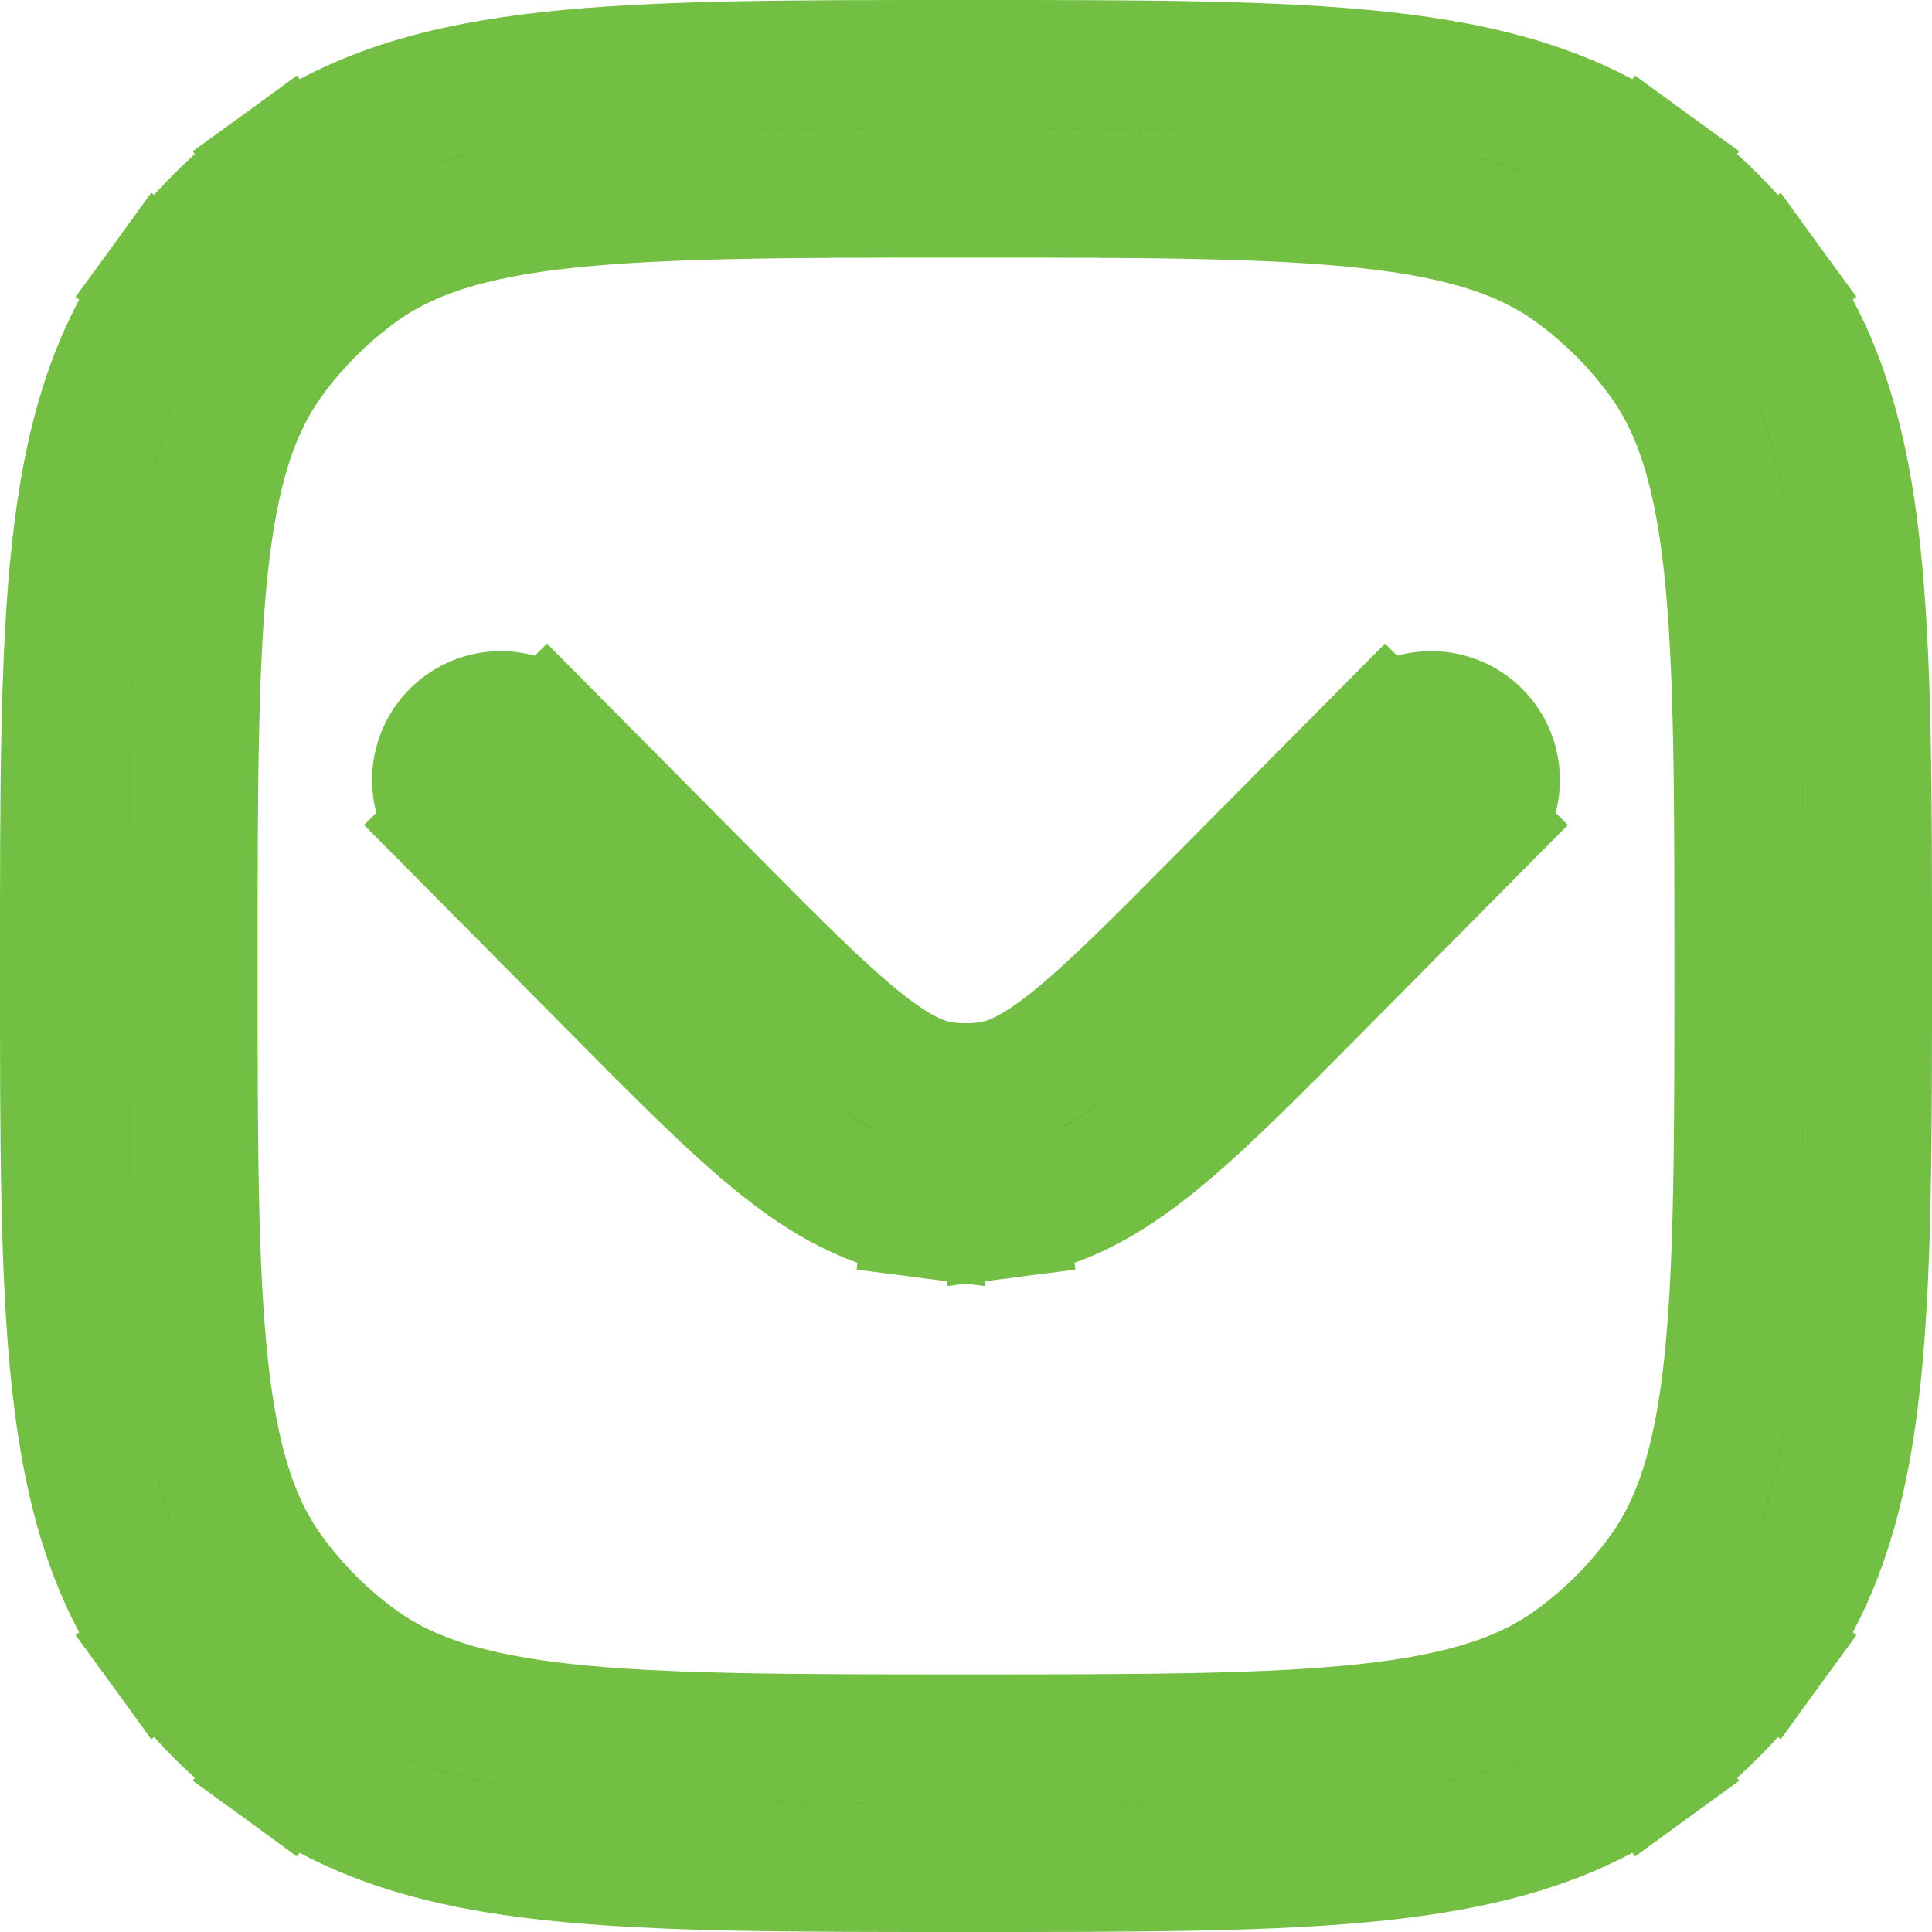
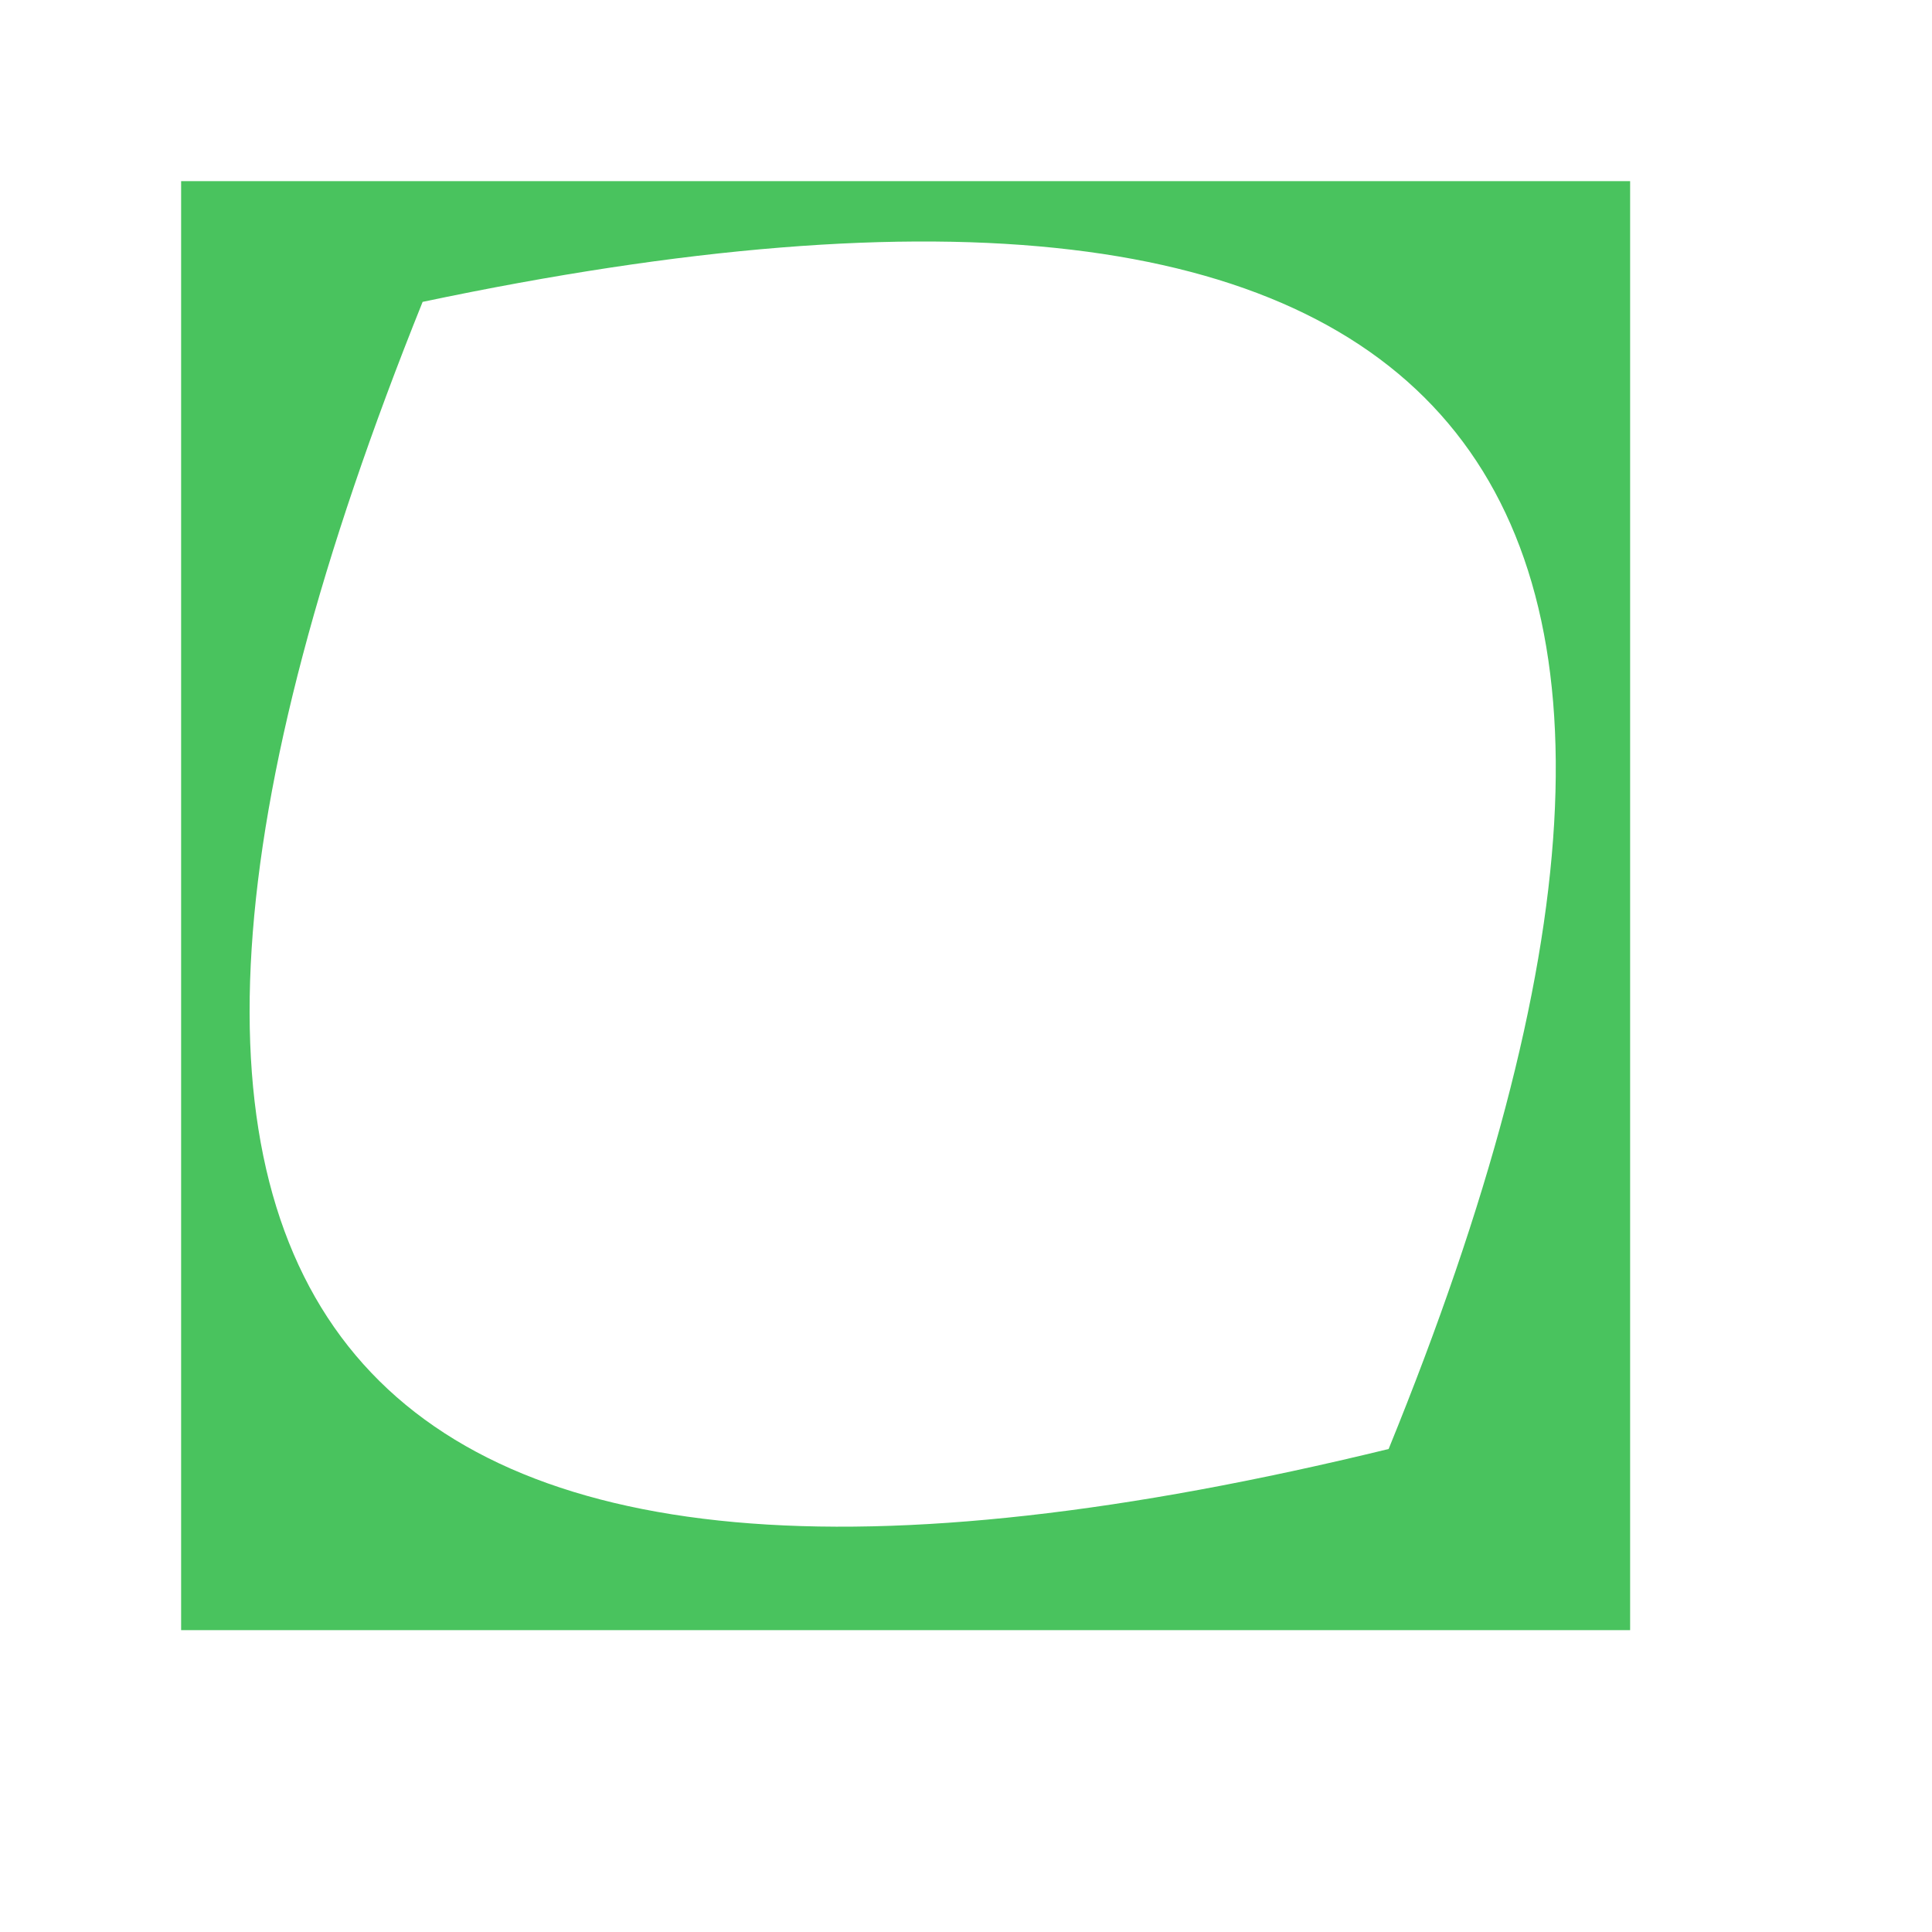
- <svg xmlns="http://www.w3.org/2000/svg" width="15" height="15" viewBox="0 0 15 15">
-   <path d="M2.489 13.31L2.782 12.906L2.489 13.31ZM1.69 12.511L2.094 12.218L1.69 12.511ZM13.31 12.511L12.906 12.218L13.31 12.511ZM12.511 13.31L12.218 12.906L12.511 13.31ZM12.511 1.69L12.218 2.094L12.511 1.69ZM13.31 2.489L12.906 2.782L13.31 2.489ZM2.489 1.69L2.782 2.094L2.489 1.69ZM1.69 2.489L2.094 2.782L1.69 2.489ZM11.466 6.408C11.661 6.211 11.659 5.895 11.463 5.7C11.267 5.506 10.95 5.507 10.756 5.704L11.466 6.408ZM9.849 7.329L9.494 6.977L9.849 7.329ZM5.151 7.329L4.796 7.681L5.151 7.329ZM4.244 5.704C4.05 5.507 3.733 5.506 3.537 5.7C3.341 5.895 3.339 6.211 3.534 6.408L4.244 5.704ZM7.726 8.93L7.79 9.426H7.79L7.726 8.93ZM7.274 8.93L7.21 9.426H7.21L7.274 8.93ZM7.5 13.5C6.135 13.5 5.151 13.499 4.389 13.417C3.635 13.335 3.158 13.178 2.782 12.906L2.195 13.715C2.769 14.132 3.443 14.32 4.281 14.411C5.11 14.501 6.157 14.5 7.5 14.5V13.5ZM0.5 7.5C0.5 8.843 0.499 9.89 0.589 10.719C0.68 11.557 0.868 12.231 1.285 12.805L2.094 12.218C1.822 11.842 1.665 11.365 1.583 10.611C1.501 9.849 1.5 8.865 1.5 7.5H0.5ZM2.782 12.906C2.518 12.714 2.286 12.482 2.094 12.218L1.285 12.805C1.539 13.154 1.846 13.461 2.195 13.715L2.782 12.906ZM13.5 7.5C13.5 8.865 13.499 9.849 13.417 10.611C13.335 11.365 13.178 11.842 12.906 12.218L13.715 12.805C14.132 12.231 14.32 11.557 14.411 10.719C14.501 9.89 14.5 8.843 14.5 7.5H13.5ZM7.5 14.5C8.843 14.5 9.89 14.501 10.719 14.411C11.557 14.32 12.231 14.132 12.805 13.715L12.218 12.906C11.842 13.178 11.365 13.335 10.611 13.417C9.849 13.499 8.865 13.5 7.5 13.5V14.5ZM12.906 12.218C12.714 12.482 12.482 12.714 12.218 12.906L12.805 13.715C13.154 13.461 13.461 13.154 13.715 12.805L12.906 12.218ZM7.5 1.5C8.865 1.5 9.849 1.501 10.611 1.583C11.365 1.665 11.842 1.822 12.218 2.094L12.805 1.285C12.231 0.868 11.557 0.68 10.719 0.589C9.89 0.499 8.843 0.5 7.5 0.5V1.5ZM14.5 7.5C14.5 6.157 14.501 5.11 14.411 4.281C14.32 3.443 14.132 2.769 13.715 2.195L12.906 2.782C13.178 3.158 13.335 3.635 13.417 4.389C13.499 5.151 13.5 6.135 13.5 7.5H14.5ZM12.218 2.094C12.482 2.286 12.714 2.518 12.906 2.782L13.715 2.195C13.461 1.846 13.154 1.539 12.805 1.285L12.218 2.094ZM7.5 0.5C6.157 0.5 5.11 0.499 4.281 0.589C3.443 0.68 2.769 0.868 2.195 1.285L2.782 2.094C3.158 1.822 3.635 1.665 4.389 1.583C5.151 1.501 6.135 1.5 7.5 1.5V0.5ZM1.5 7.5C1.5 6.135 1.501 5.151 1.583 4.389C1.665 3.635 1.822 3.158 2.094 2.782L1.285 2.195C0.868 2.769 0.68 3.443 0.589 4.281C0.499 5.11 0.5 6.157 0.5 7.5H1.5ZM2.195 1.285C1.846 1.539 1.539 1.846 1.285 2.195L2.094 2.782C2.286 2.518 2.518 2.286 2.782 2.094L2.195 1.285ZM10.756 5.704L9.494 6.977L10.204 7.681L11.466 6.408L10.756 5.704ZM5.506 6.977L4.244 5.704L3.534 6.408L4.796 7.681L5.506 6.977ZM9.494 6.977C8.983 7.493 8.628 7.849 8.327 8.091C8.034 8.326 7.841 8.411 7.663 8.434L7.79 9.426C8.225 9.371 8.59 9.163 8.953 8.871C9.309 8.585 9.709 8.18 10.204 7.681L9.494 6.977ZM4.796 7.681C5.291 8.18 5.691 8.585 6.047 8.871C6.41 9.163 6.775 9.371 7.21 9.426L7.337 8.434C7.159 8.411 6.966 8.326 6.673 8.091C6.372 7.849 6.017 7.493 5.506 6.977L4.796 7.681ZM7.663 8.434C7.555 8.448 7.445 8.448 7.337 8.434L7.21 9.426C7.403 9.451 7.597 9.451 7.79 9.426L7.663 8.434Z" stroke="#72BF44" />
+ <svg xmlns="http://www.w3.org/2000/svg" version="1.1" width="16px" height="16px" style="shape-rendering:geometricPrecision; text-rendering:geometricPrecision; image-rendering:optimizeQuality; fill-rule:evenodd; clip-rule:evenodd">
+   <g>
+     <path style="opacity:0.952" fill="#40c056" d="M 1.5,1.5 C 5.5,1.5 9.5,1.5 13.5,1.5C 13.5,5.5 13.5,9.5 13.5,13.5C 9.5,13.5 5.5,13.5 1.5,13.5C 1.5,9.5 1.5,5.5 1.5,1.5 Z M 3.5,2.5 C 12.159,0.676 14.826,3.842 11.5,12C 2.76,14.132 0.094,10.965 3.5,2.5 Z" />
+   </g>
</svg>
